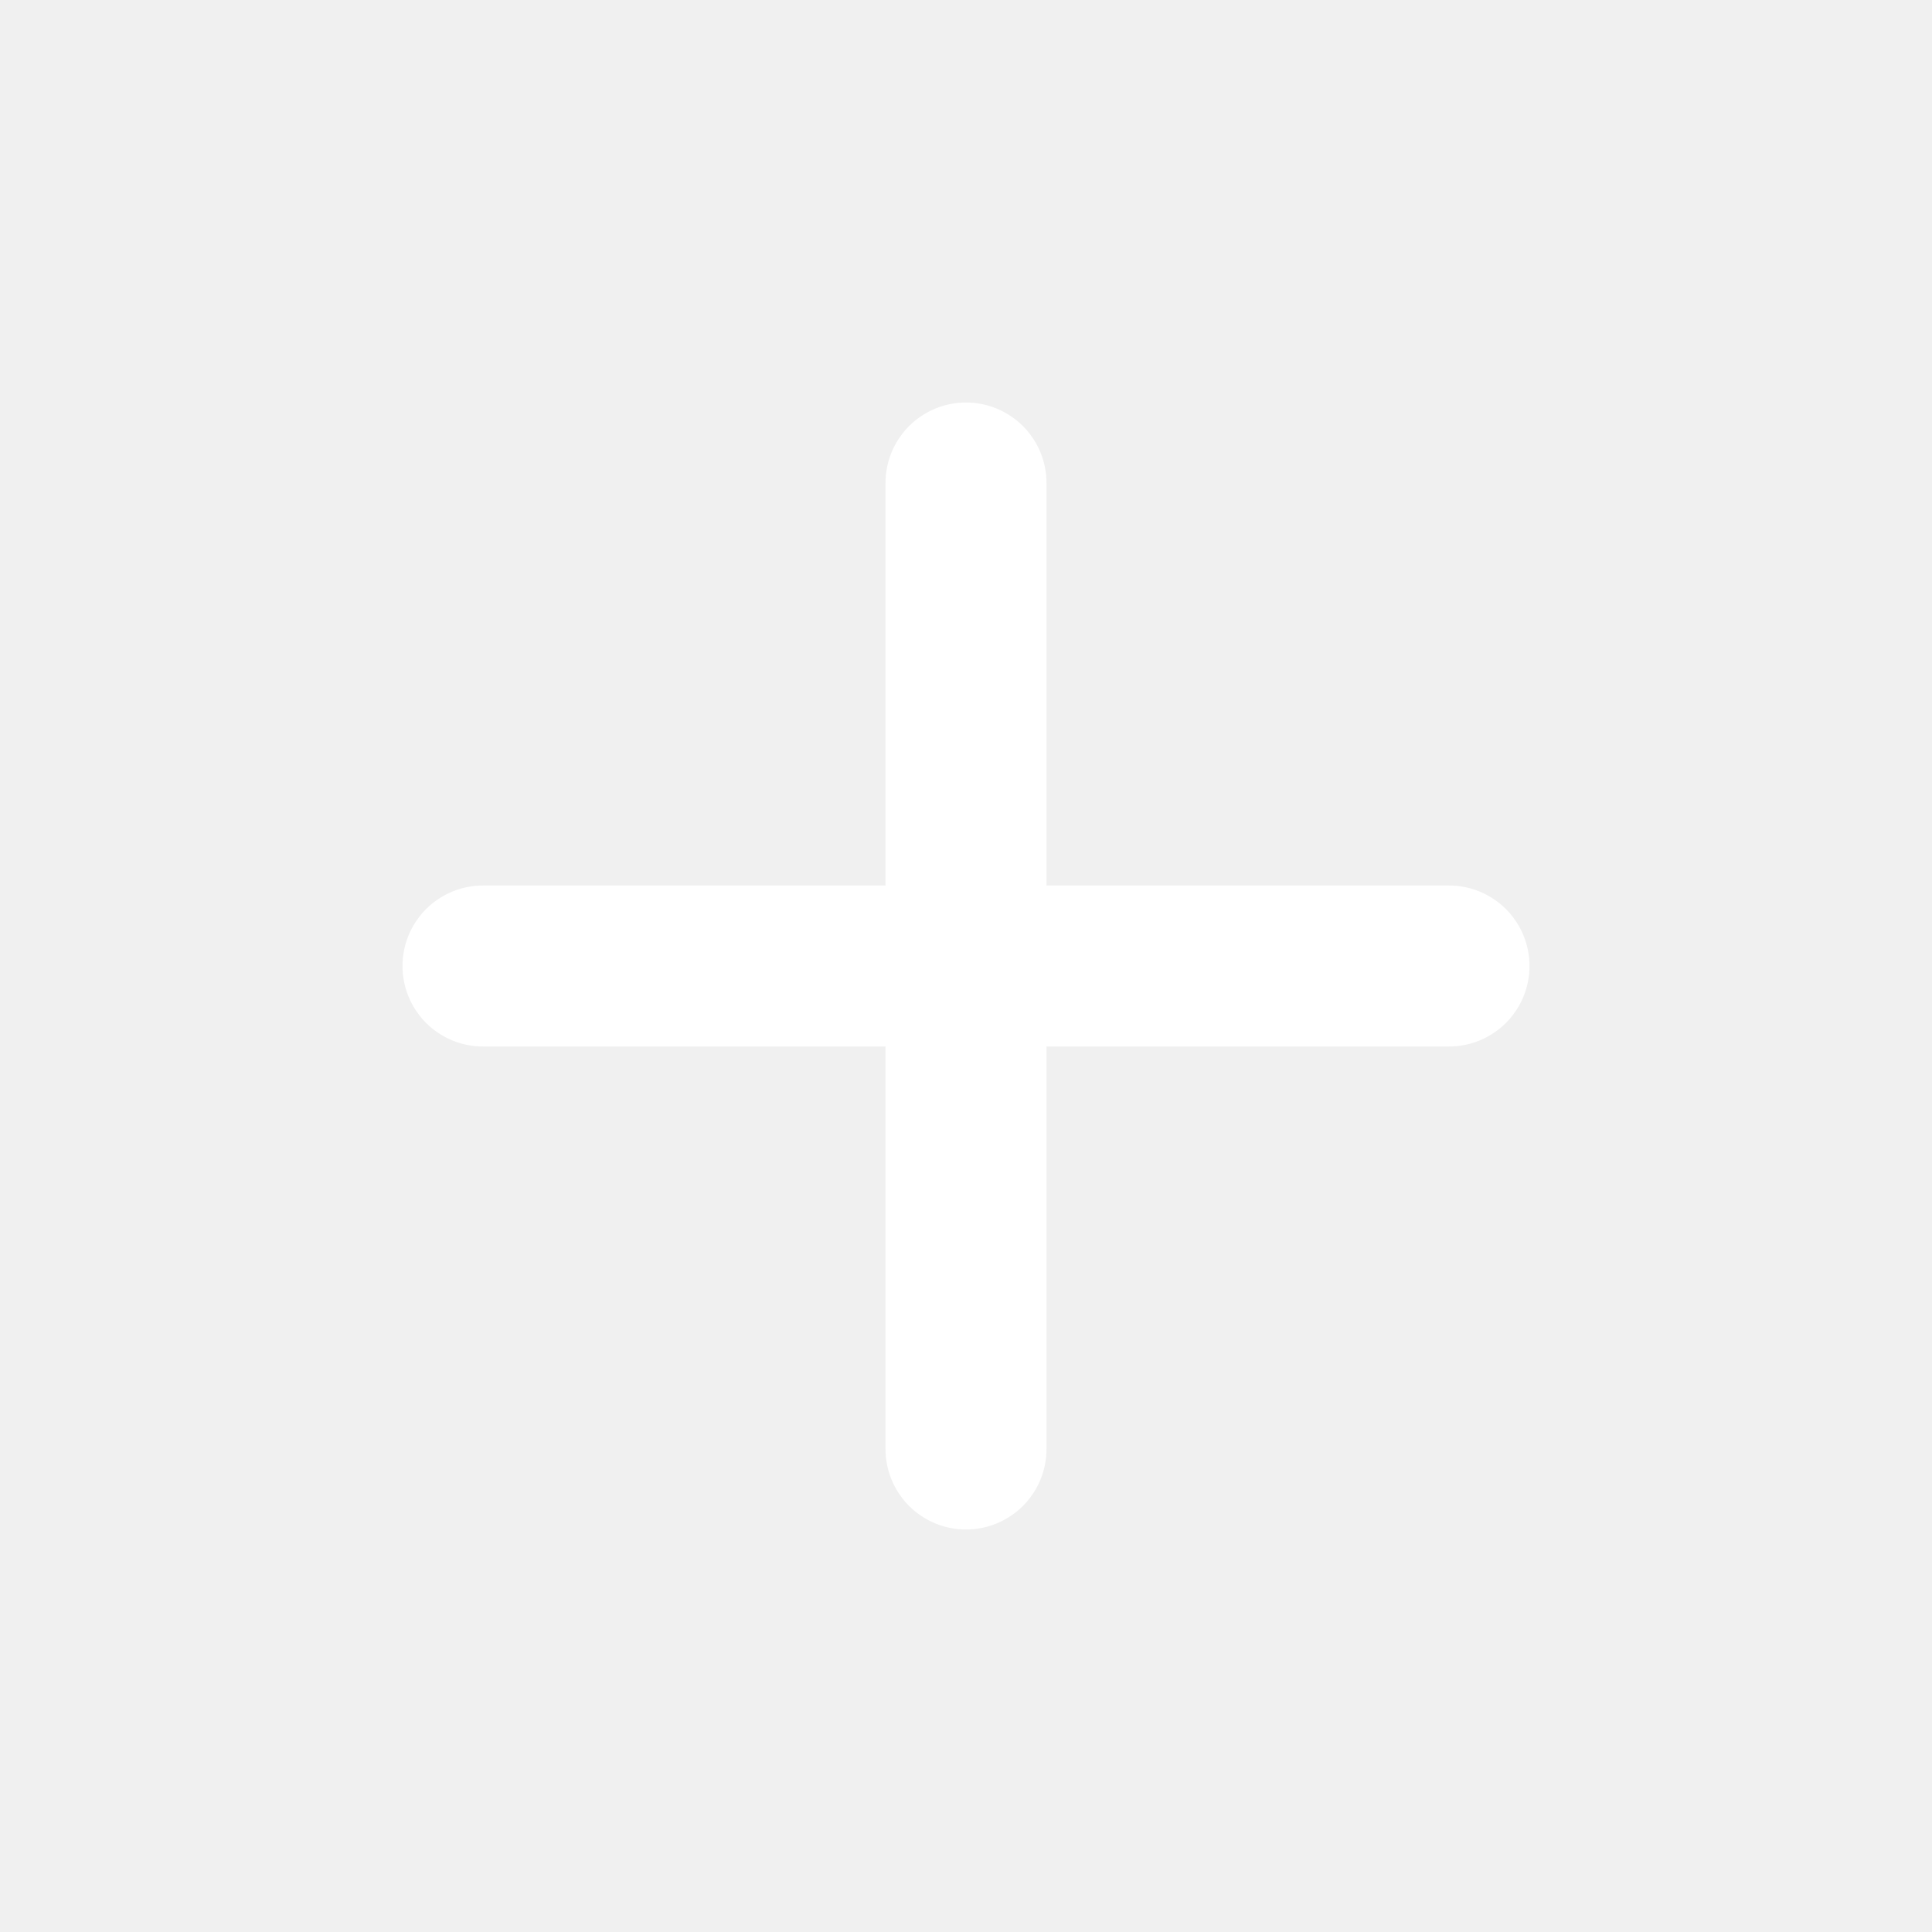
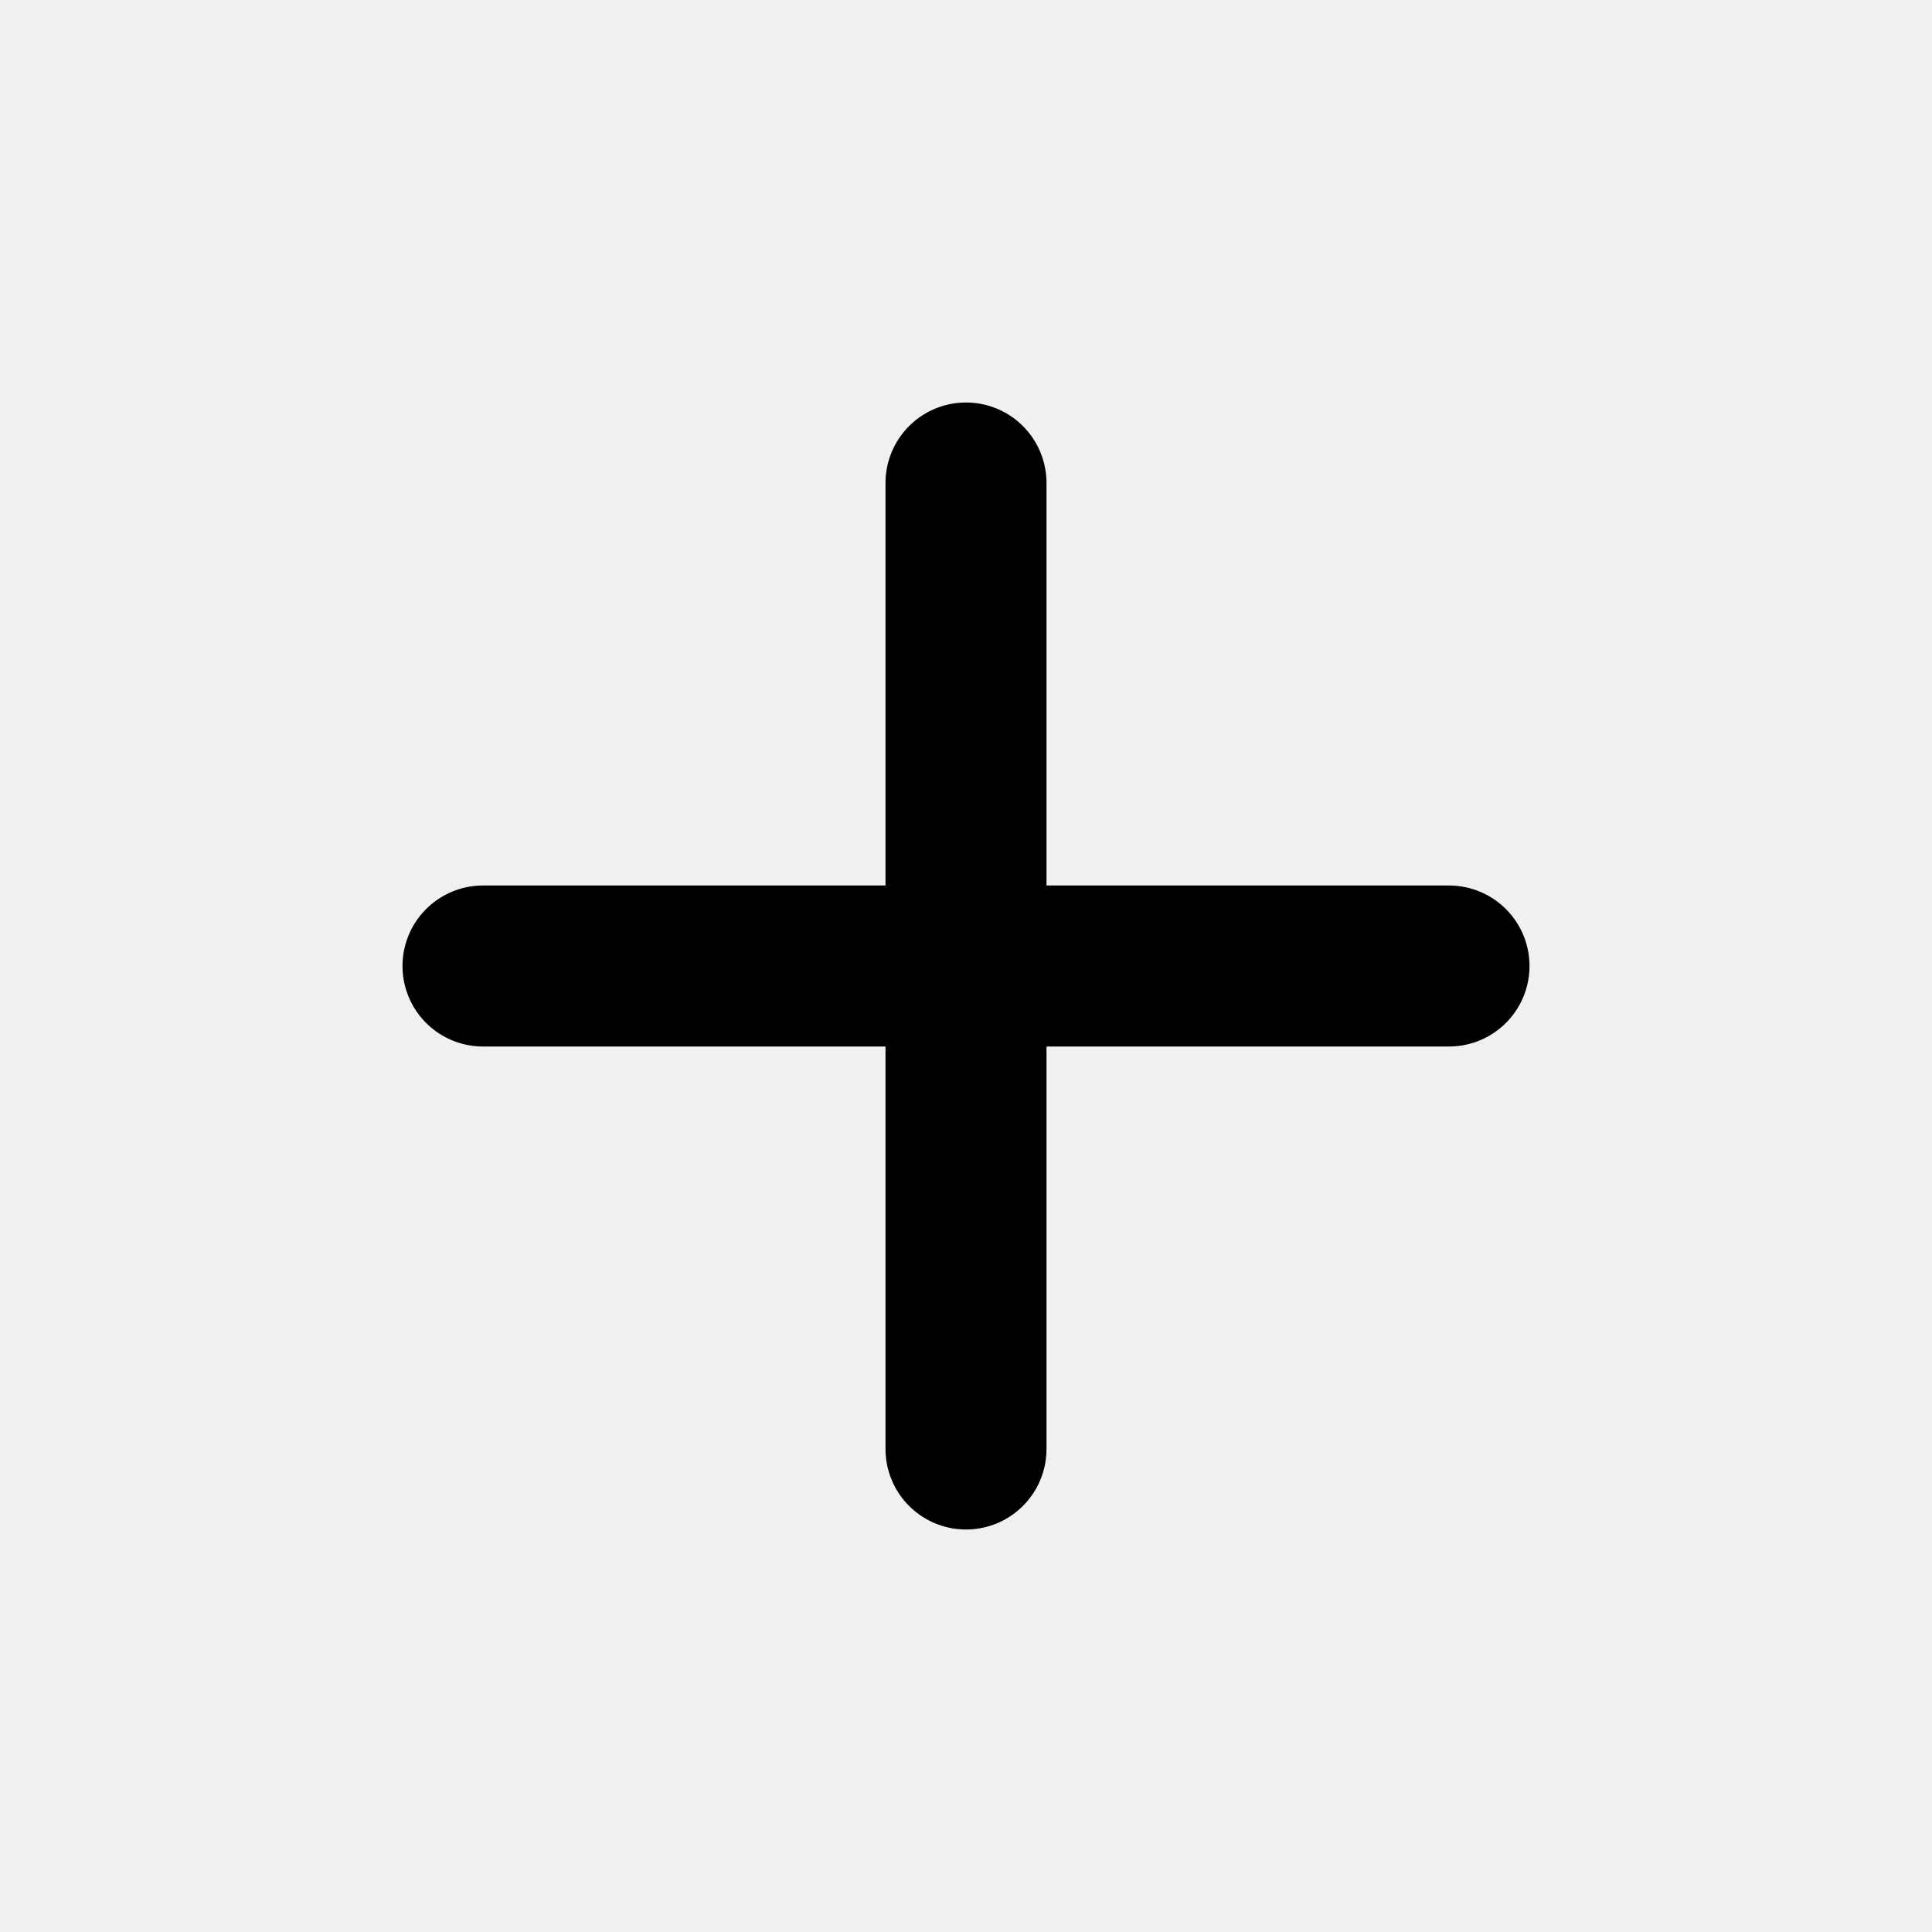
<svg xmlns="http://www.w3.org/2000/svg" width="24" height="24" viewBox="0 0 24 24" fill="none">
-   <path d="M12 6L12 18" stroke="#FFF" stroke-width="2" stroke-linecap="round" />
-   <path d="M18 12L6 12" stroke="#FFF" stroke-width="2" stroke-linecap="round" />
+   <path d="M12 6L12 18" stroke="#000" stroke-width="2" stroke-linecap="round" />
+   <path d="M18 12L6 12" stroke="#000" stroke-width="2" stroke-linecap="round" />
</svg>
